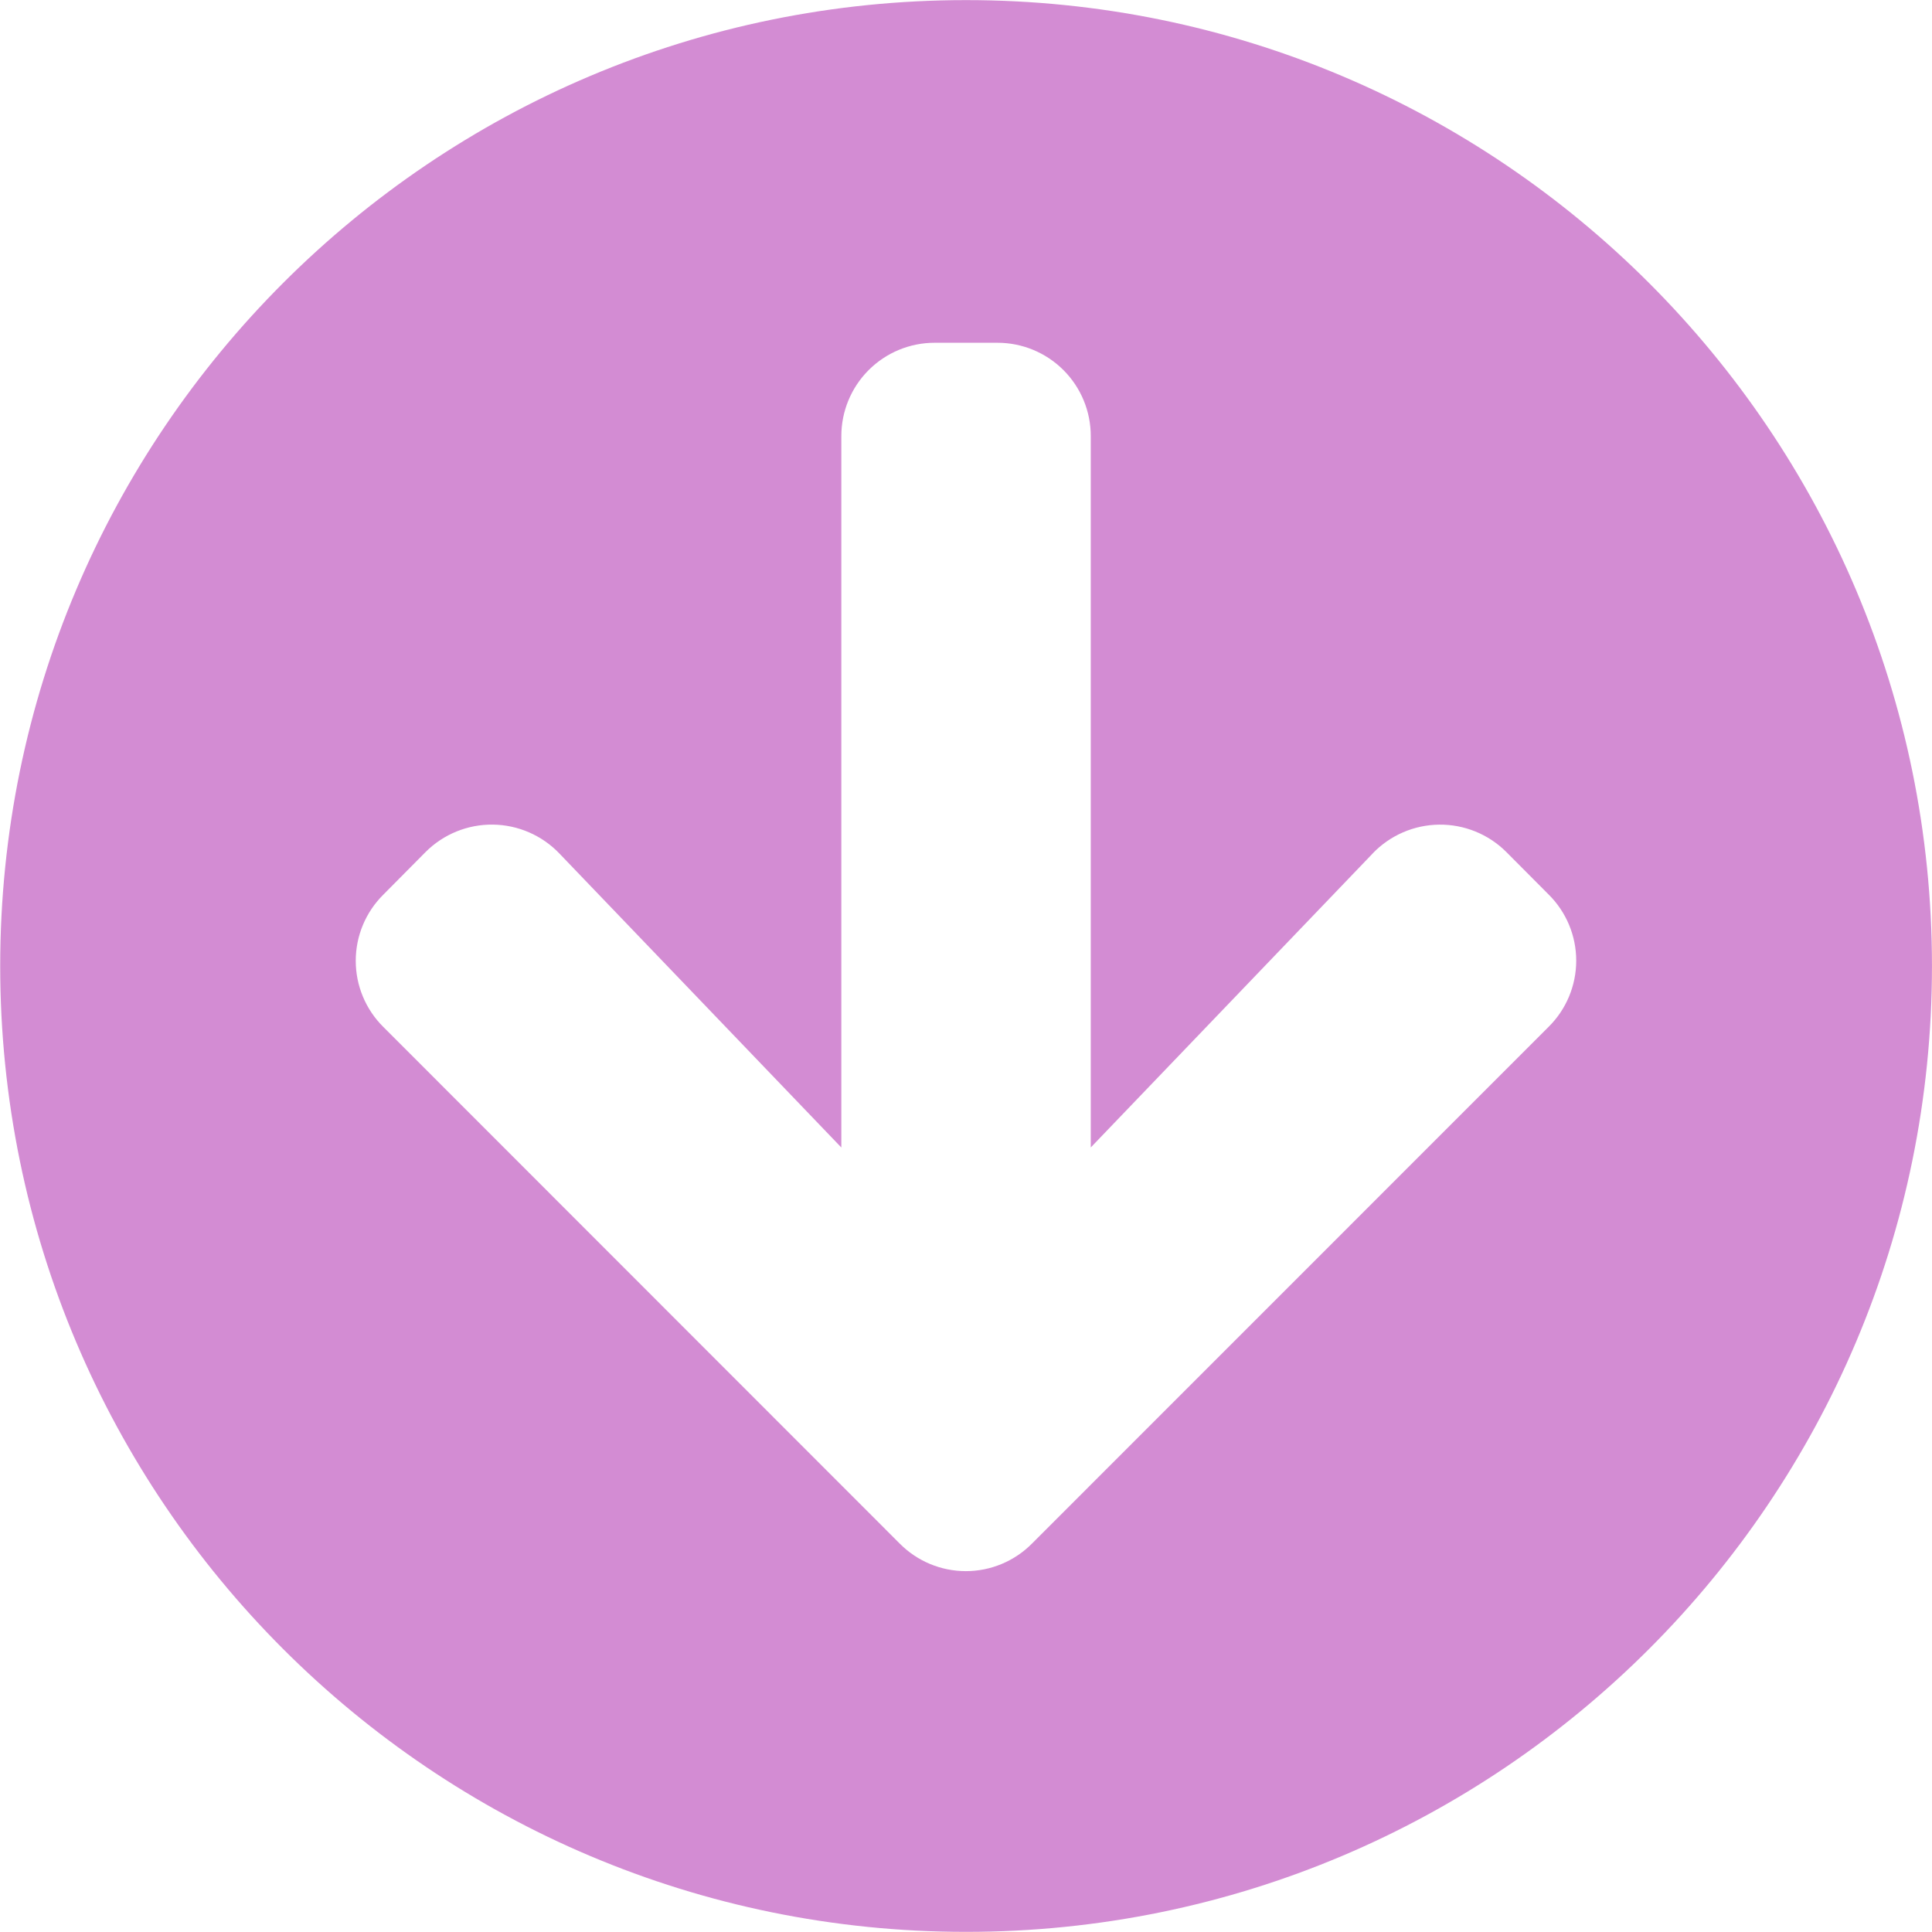
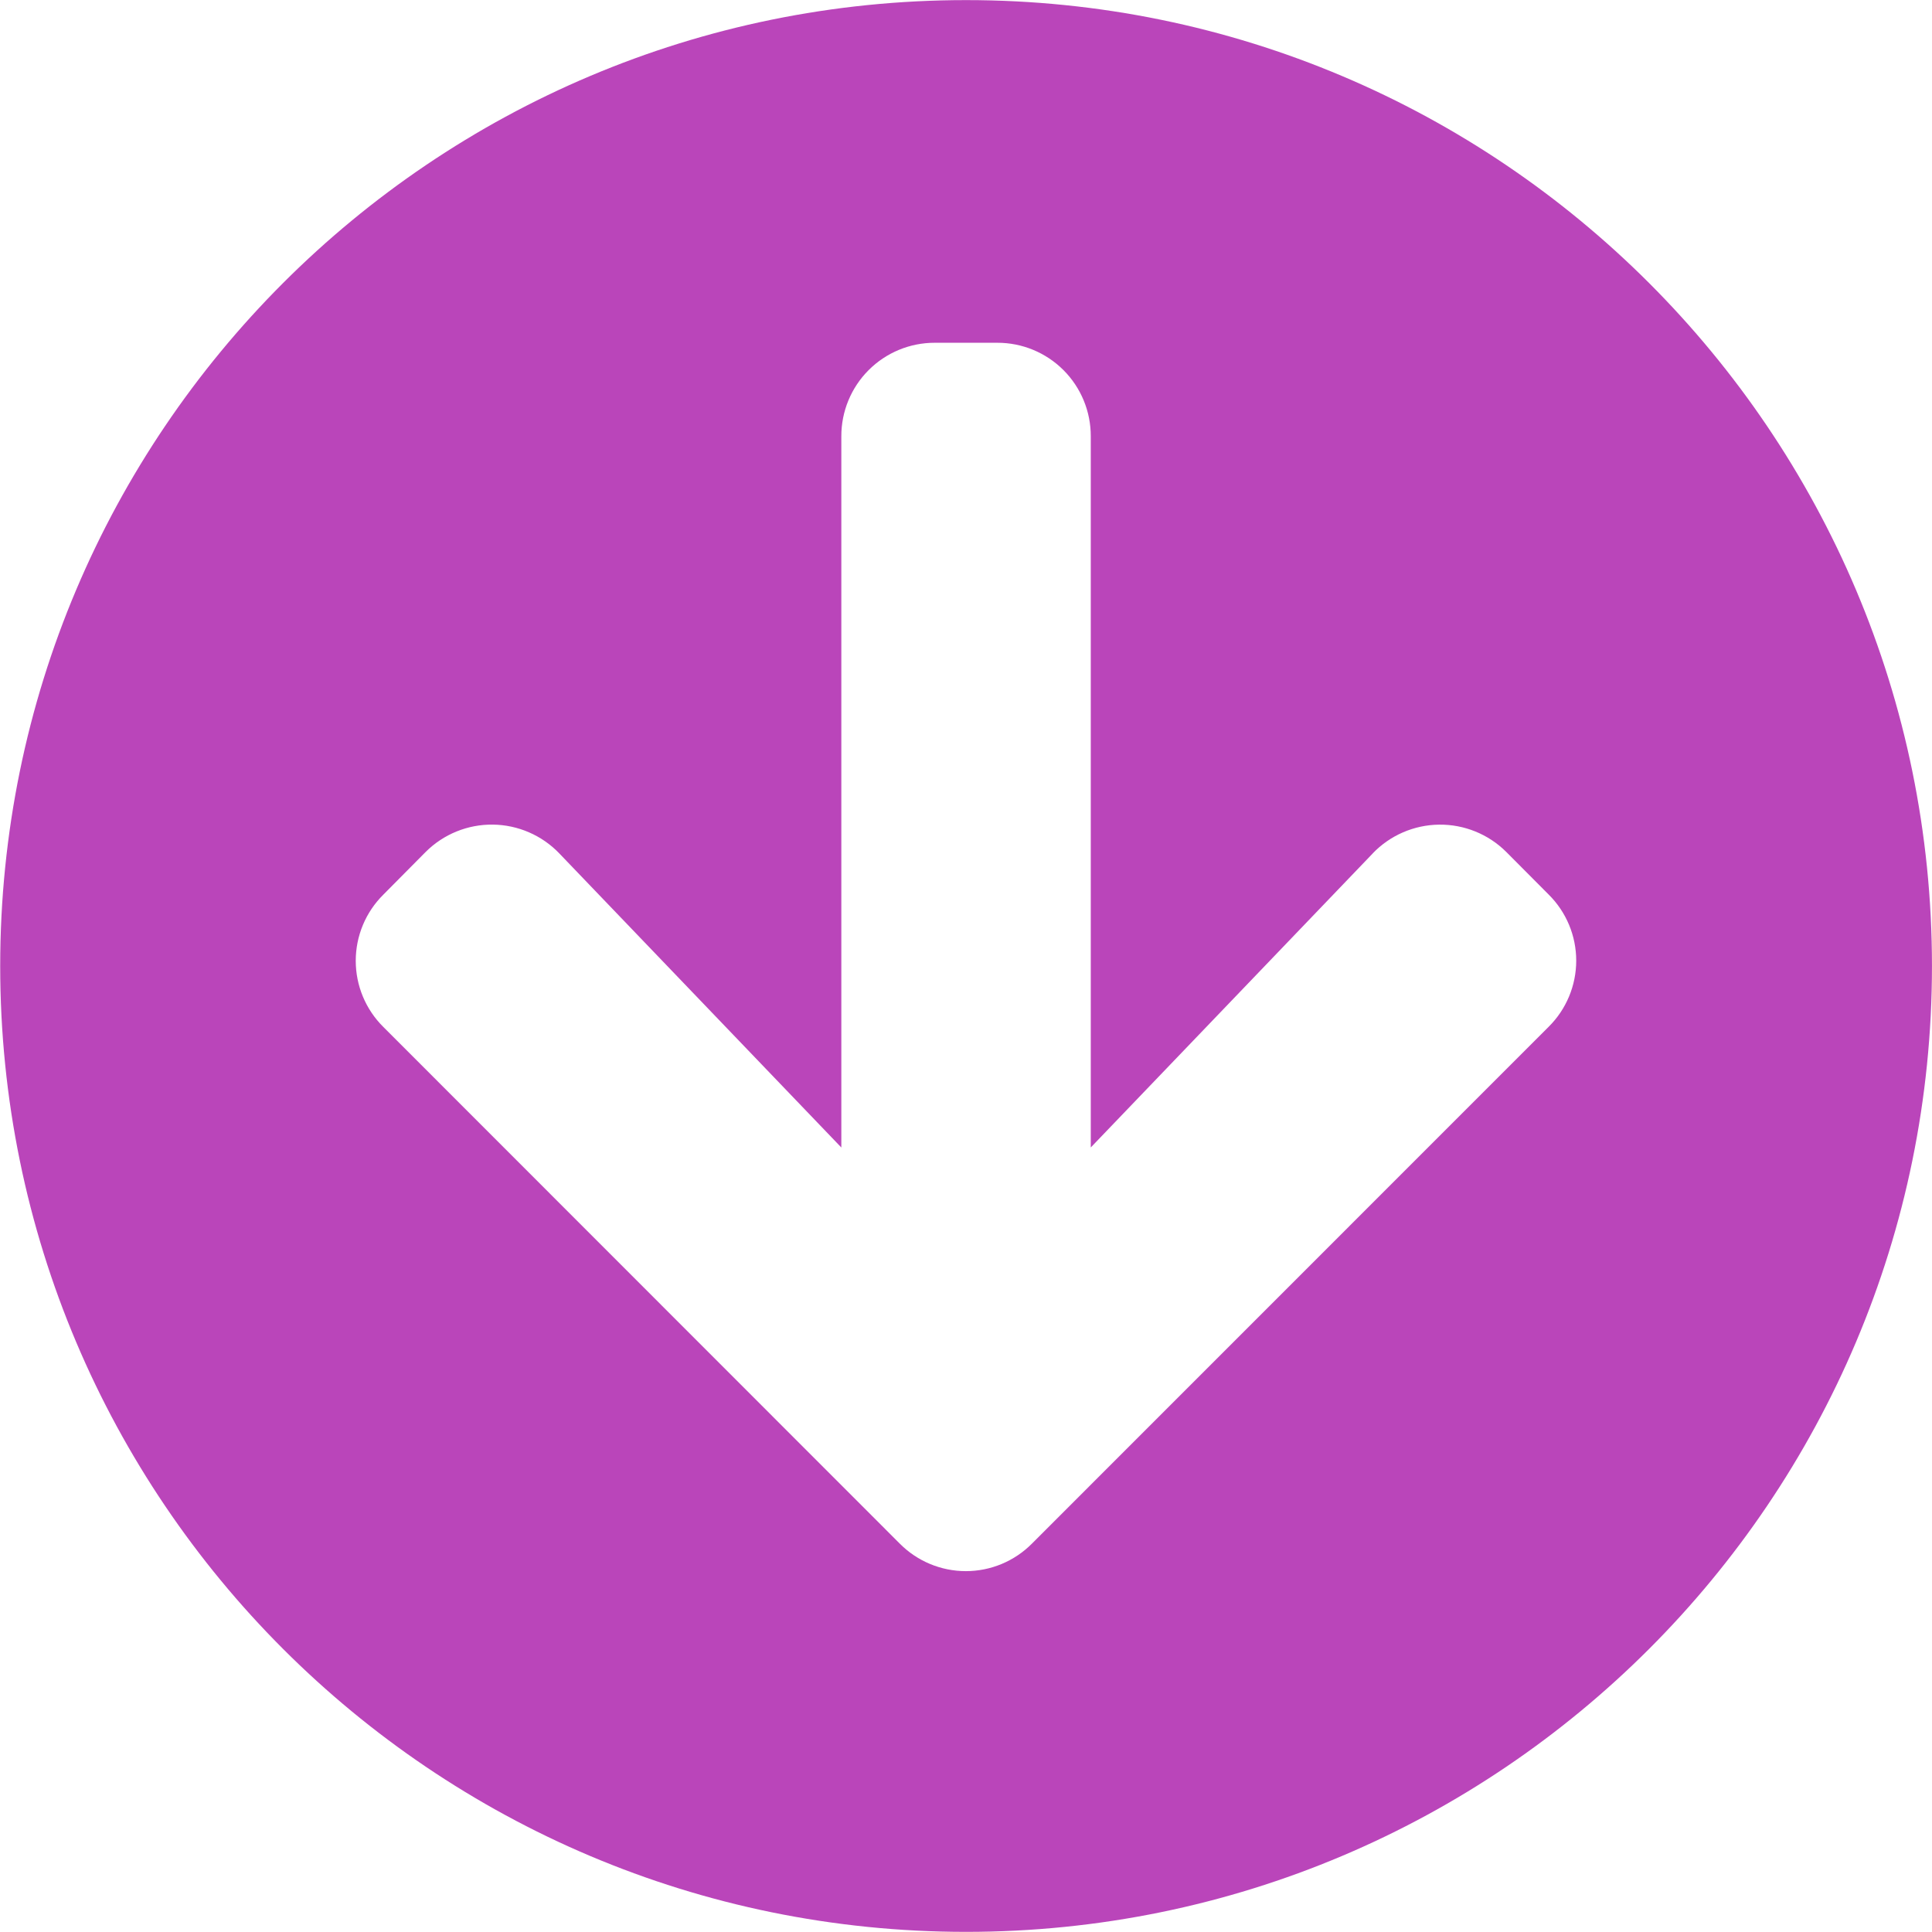
<svg xmlns="http://www.w3.org/2000/svg" width="57.007" height="57.007" viewBox="0 0 57.007 57.007">
-   <path id="Icon_awesome-arrow-circle-down" data-name="Icon awesome-arrow-circle-down" d="M57.569,29.066a28.5,28.5,0,1,1-28.5-28.5A28.5,28.5,0,0,1,57.569,29.066Zm-16.5-3.322-8.321,8.677V13.435a2.752,2.752,0,0,0-2.758-2.758H28.146a2.752,2.752,0,0,0-2.758,2.758V34.422l-8.321-8.677a2.761,2.761,0,0,0-3.942-.046l-1.253,1.264a2.747,2.747,0,0,0,0,3.9L27.112,46.11a2.747,2.747,0,0,0,3.9,0L46.26,30.859a2.747,2.747,0,0,0,0-3.9L45.007,25.7a2.761,2.761,0,0,0-3.942.046Z" transform="translate(-0.563 -0.563)" fill="#d38cd3" />
+   <path id="Icon_awesome-arrow-circle-down" data-name="Icon awesome-arrow-circle-down" d="M57.569,29.066a28.5,28.5,0,1,1-28.5-28.5A28.5,28.5,0,0,1,57.569,29.066Zm-16.5-3.322-8.321,8.677V13.435a2.752,2.752,0,0,0-2.758-2.758H28.146a2.752,2.752,0,0,0-2.758,2.758V34.422l-8.321-8.677a2.761,2.761,0,0,0-3.942-.046l-1.253,1.264a2.747,2.747,0,0,0,0,3.9L27.112,46.11a2.747,2.747,0,0,0,3.9,0L46.26,30.859a2.747,2.747,0,0,0,0-3.9L45.007,25.7a2.761,2.761,0,0,0-3.942.046Z" transform="translate(-0.563 -0.563)" fill="#BA45BA" />
</svg>
